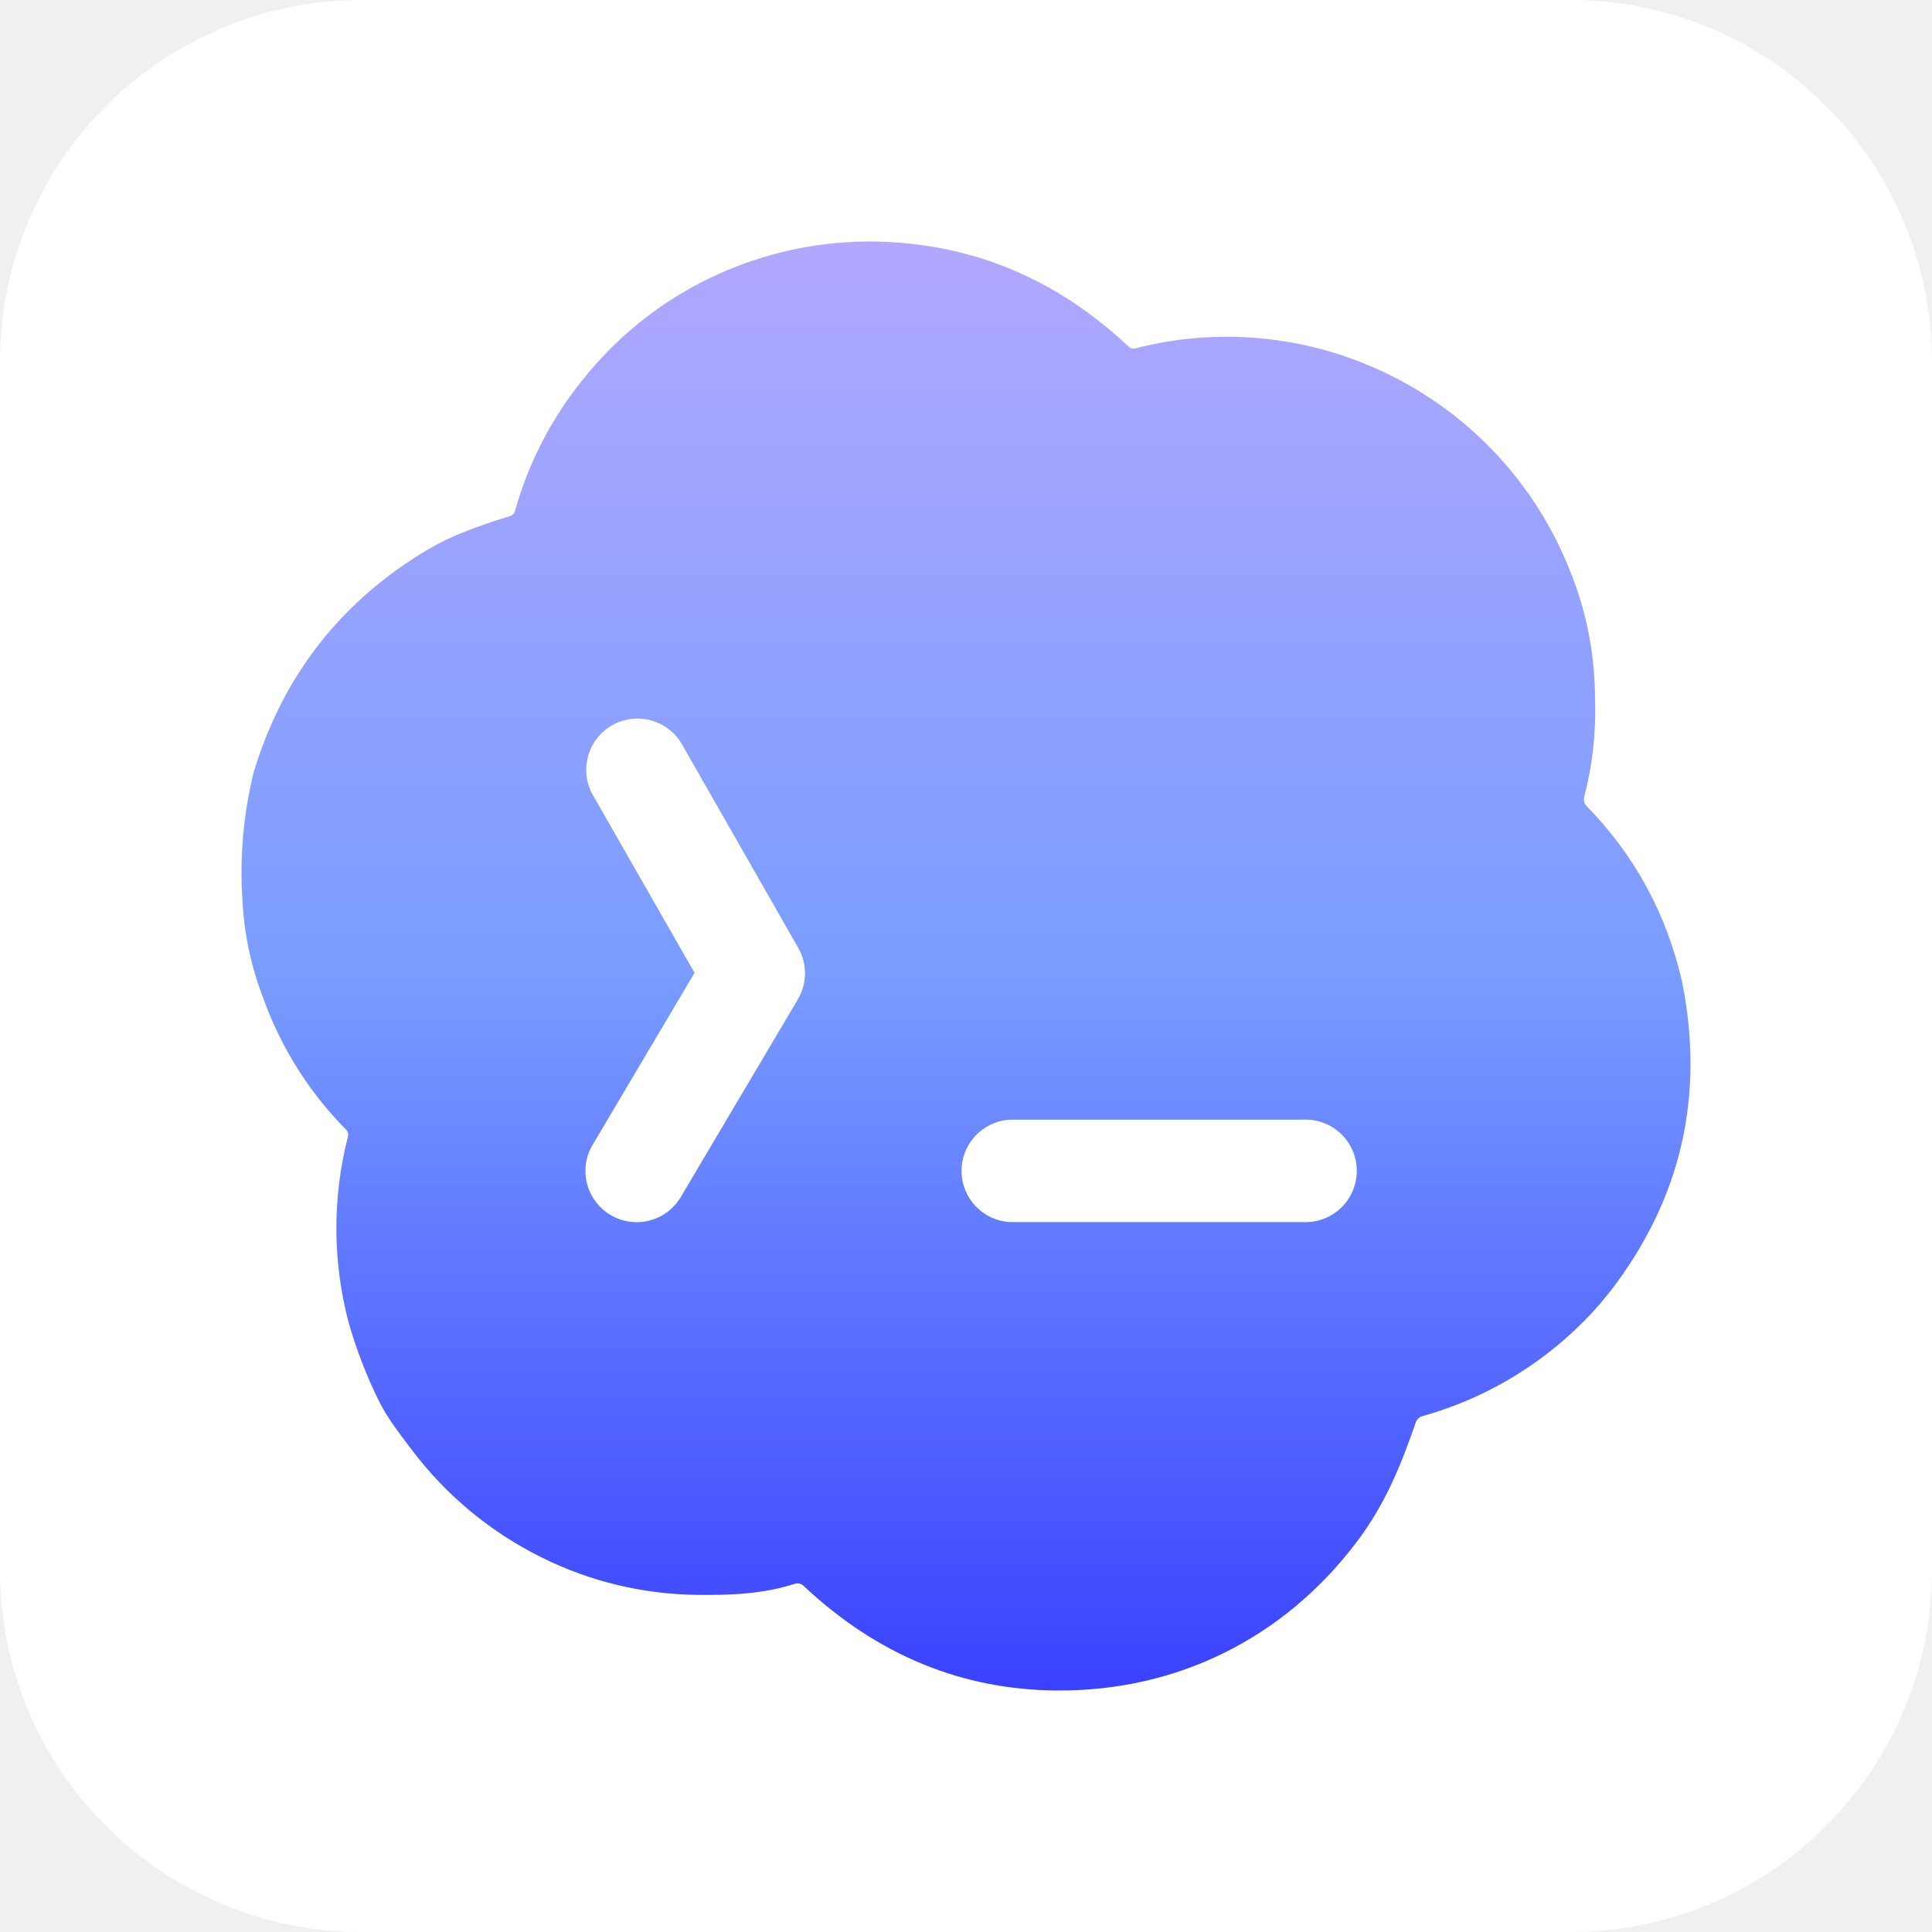
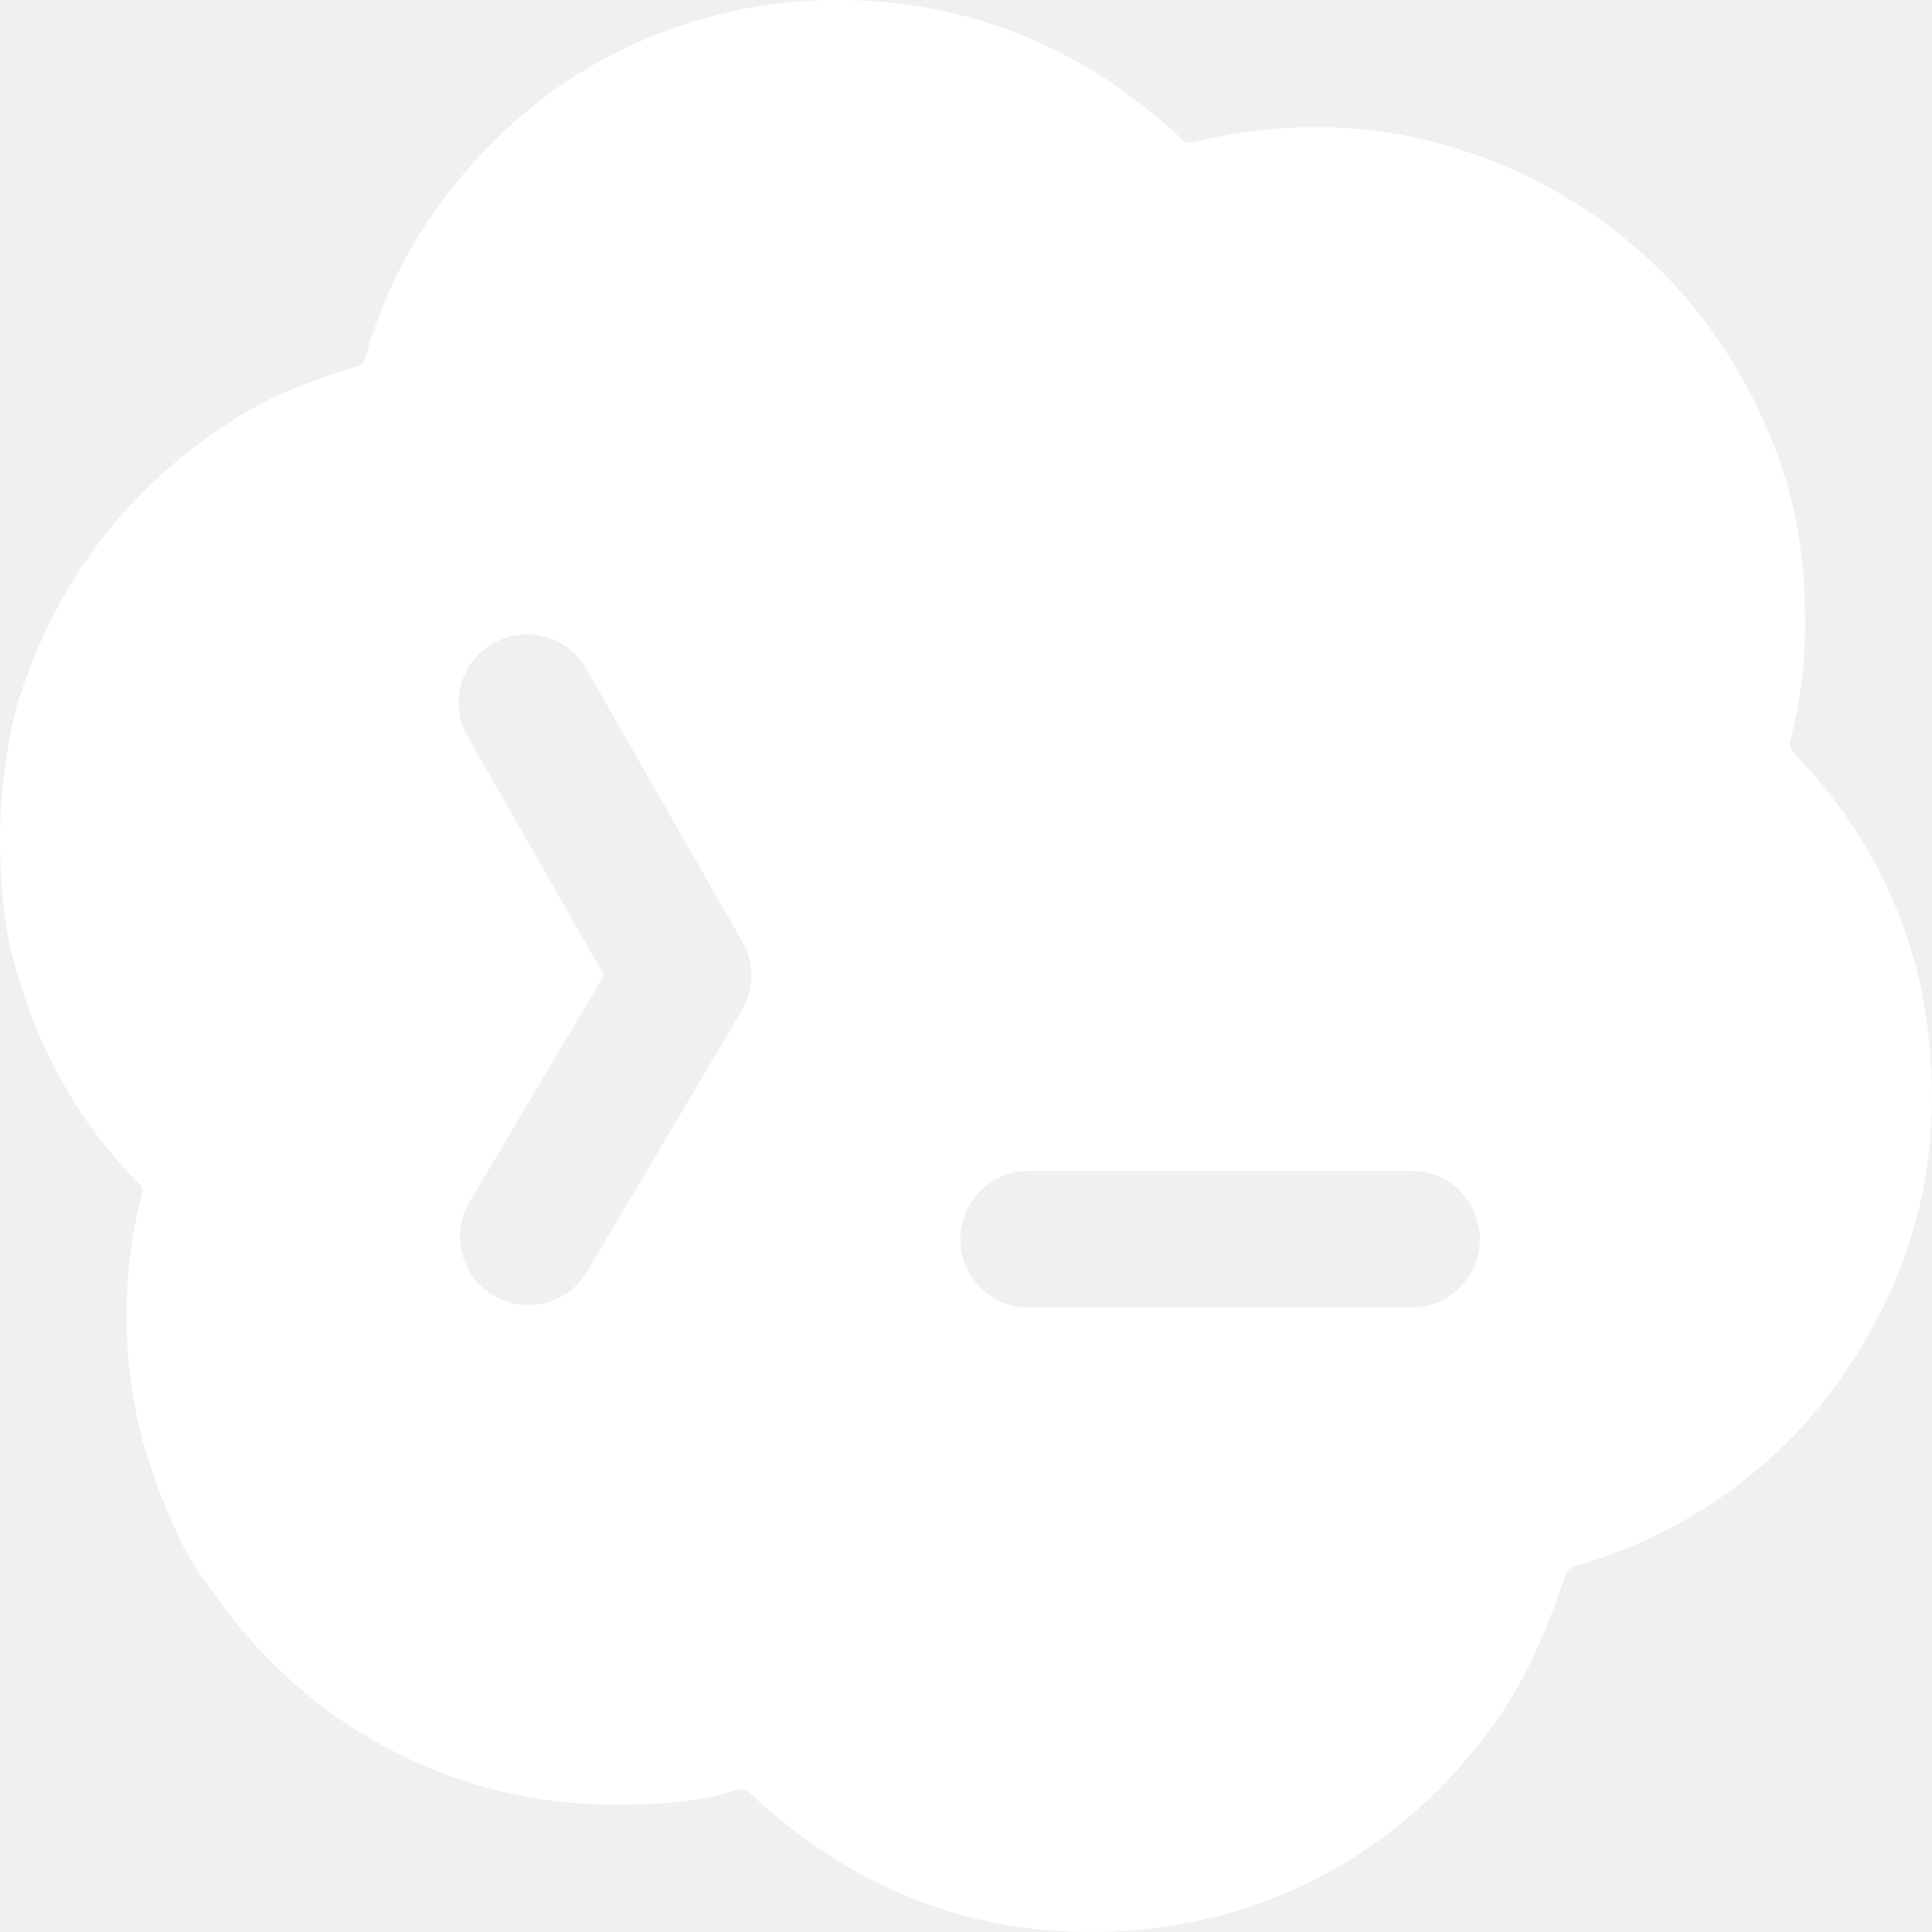
- <svg xmlns="http://www.w3.org/2000/svg" viewBox="0 0 24 24">
-   <path d="M19.503 0H4.496A4.496 4.496 0 000 4.496v15.007A4.496 4.496 0 004.496 24h15.007A4.496 4.496 0 0024 19.503V4.496A4.496 4.496 0 0019.503 0z" fill="#fff" />
-   <path d="M9.064 3.344a4.578 4.578 0 012.285-.312c1 .115 1.891.54 2.673 1.275.01.01.024.017.037.021a.09.09 0 00.043 0 4.55 4.55 0 013.046.275l.047.022.116.057a4.581 4.581 0 012.188 2.399c.209.51.313 1.041.315 1.595a4.24 4.24 0 01-.134 1.223.123.123 0 00.03.115c.594.607.988 1.33 1.183 2.17.289 1.425-.007 2.71-.887 3.854l-.136.166a4.548 4.548 0 01-2.201 1.388.123.123 0 00-.081.076c-.191.551-.383 1.023-.74 1.494-.9 1.187-2.222 1.846-3.711 1.838-1.187-.006-2.239-.44-3.157-1.302a.107.107 0 00-.105-.024c-.388.125-.78.143-1.204.138a4.441 4.441 0 01-1.945-.466 4.544 4.544 0 01-1.61-1.335c-.152-.202-.303-.392-.414-.617a5.81 5.81 0 01-.37-.961 4.582 4.582 0 01-.014-2.298.124.124 0 00.006-.056.085.085 0 00-.027-.048 4.467 4.467 0 01-1.034-1.651 3.896 3.896 0 01-.251-1.192 5.189 5.189 0 01.141-1.6c.337-1.112.982-1.985 1.933-2.618.212-.141.413-.251.601-.33.215-.089.43-.164.646-.227a.098.098 0 00.065-.066 4.51 4.51 0 01.829-1.615 4.535 4.535 0 011.837-1.388zm3.482 10.565a.637.637 0 000 1.272h3.636a.637.637 0 100-1.272h-3.636zM8.462 9.23a.637.637 0 00-1.106.631l1.272 2.224-1.266 2.136a.636.636 0 101.095.649l1.454-2.455a.636.636 0 00.005-.64L8.462 9.23z" fill="url(#g)" />
-   <defs>
-     <linearGradient id="g" x1="12" x2="12" y1="3" y2="21" gradientUnits="userSpaceOnUse">
-       <stop stop-color="#B1A7FF" />
-       <stop offset=".5" stop-color="#7A9DFF" />
-       <stop offset="1" stop-color="#3941FF" />
-     </linearGradient>
-   </defs>
+ <svg xmlns="http://www.w3.org/2000/svg" fill="#FFFFFF" fill-rule="evenodd" viewBox="0 0 24 24">
+   <path clip-rule="evenodd" d="M8.086.457a6.105 6.105 0 013.046-.415c1.333.153 2.521.72 3.564 1.7a.117.117 0 00.107.029c1.408-.346 2.762-.224 4.061.366l.063.03.154.076c1.357.703 2.33 1.77 2.918 3.198.278.679.418 1.388.421 2.126a5.655 5.655 0 01-.18 1.631.167.167 0 00.04.155 5.982 5.982 0 011.578 2.891c.385 1.901-.01 3.615-1.183 5.14l-.182.22a6.063 6.063 0 01-2.934 1.851.162.162 0 00-.108.102c-.255.736-.511 1.364-.987 1.992-1.199 1.582-2.962 2.462-4.948 2.451-1.583-.008-2.986-.587-4.21-1.736a.145.145 0 00-.14-.032c-.518.167-1.04.191-1.604.185a5.924 5.924 0 01-2.595-.622 6.058 6.058 0 01-2.146-1.781c-.203-.269-.404-.522-.551-.821a7.74 7.74 0 01-.495-1.283 6.11 6.11 0 01-.017-3.064.166.166 0 00.008-.074.115.115 0 00-.037-.064 5.958 5.958 0 01-1.38-2.202 5.196 5.196 0 01-.333-1.589 6.915 6.915 0 01.188-2.132c.45-1.484 1.309-2.648 2.577-3.493.282-.188.55-.334.802-.438.286-.12.573-.22.861-.304a.129.129 0 00.087-.087A6.016 6.016 0 015.635 2.31C6.315 1.464 7.132.846 8.086.457zm-.804 7.85a.848.848 0 00-1.473.842l1.694 2.965-1.688 2.848a.849.849 0 001.46.864l1.94-3.272a.849.849 0 00.007-.854l-1.94-3.393zm5.446 6.24a.849.849 0 000 1.695h4.848a.849.849 0 000-1.696h-4.848z" />
</svg>
